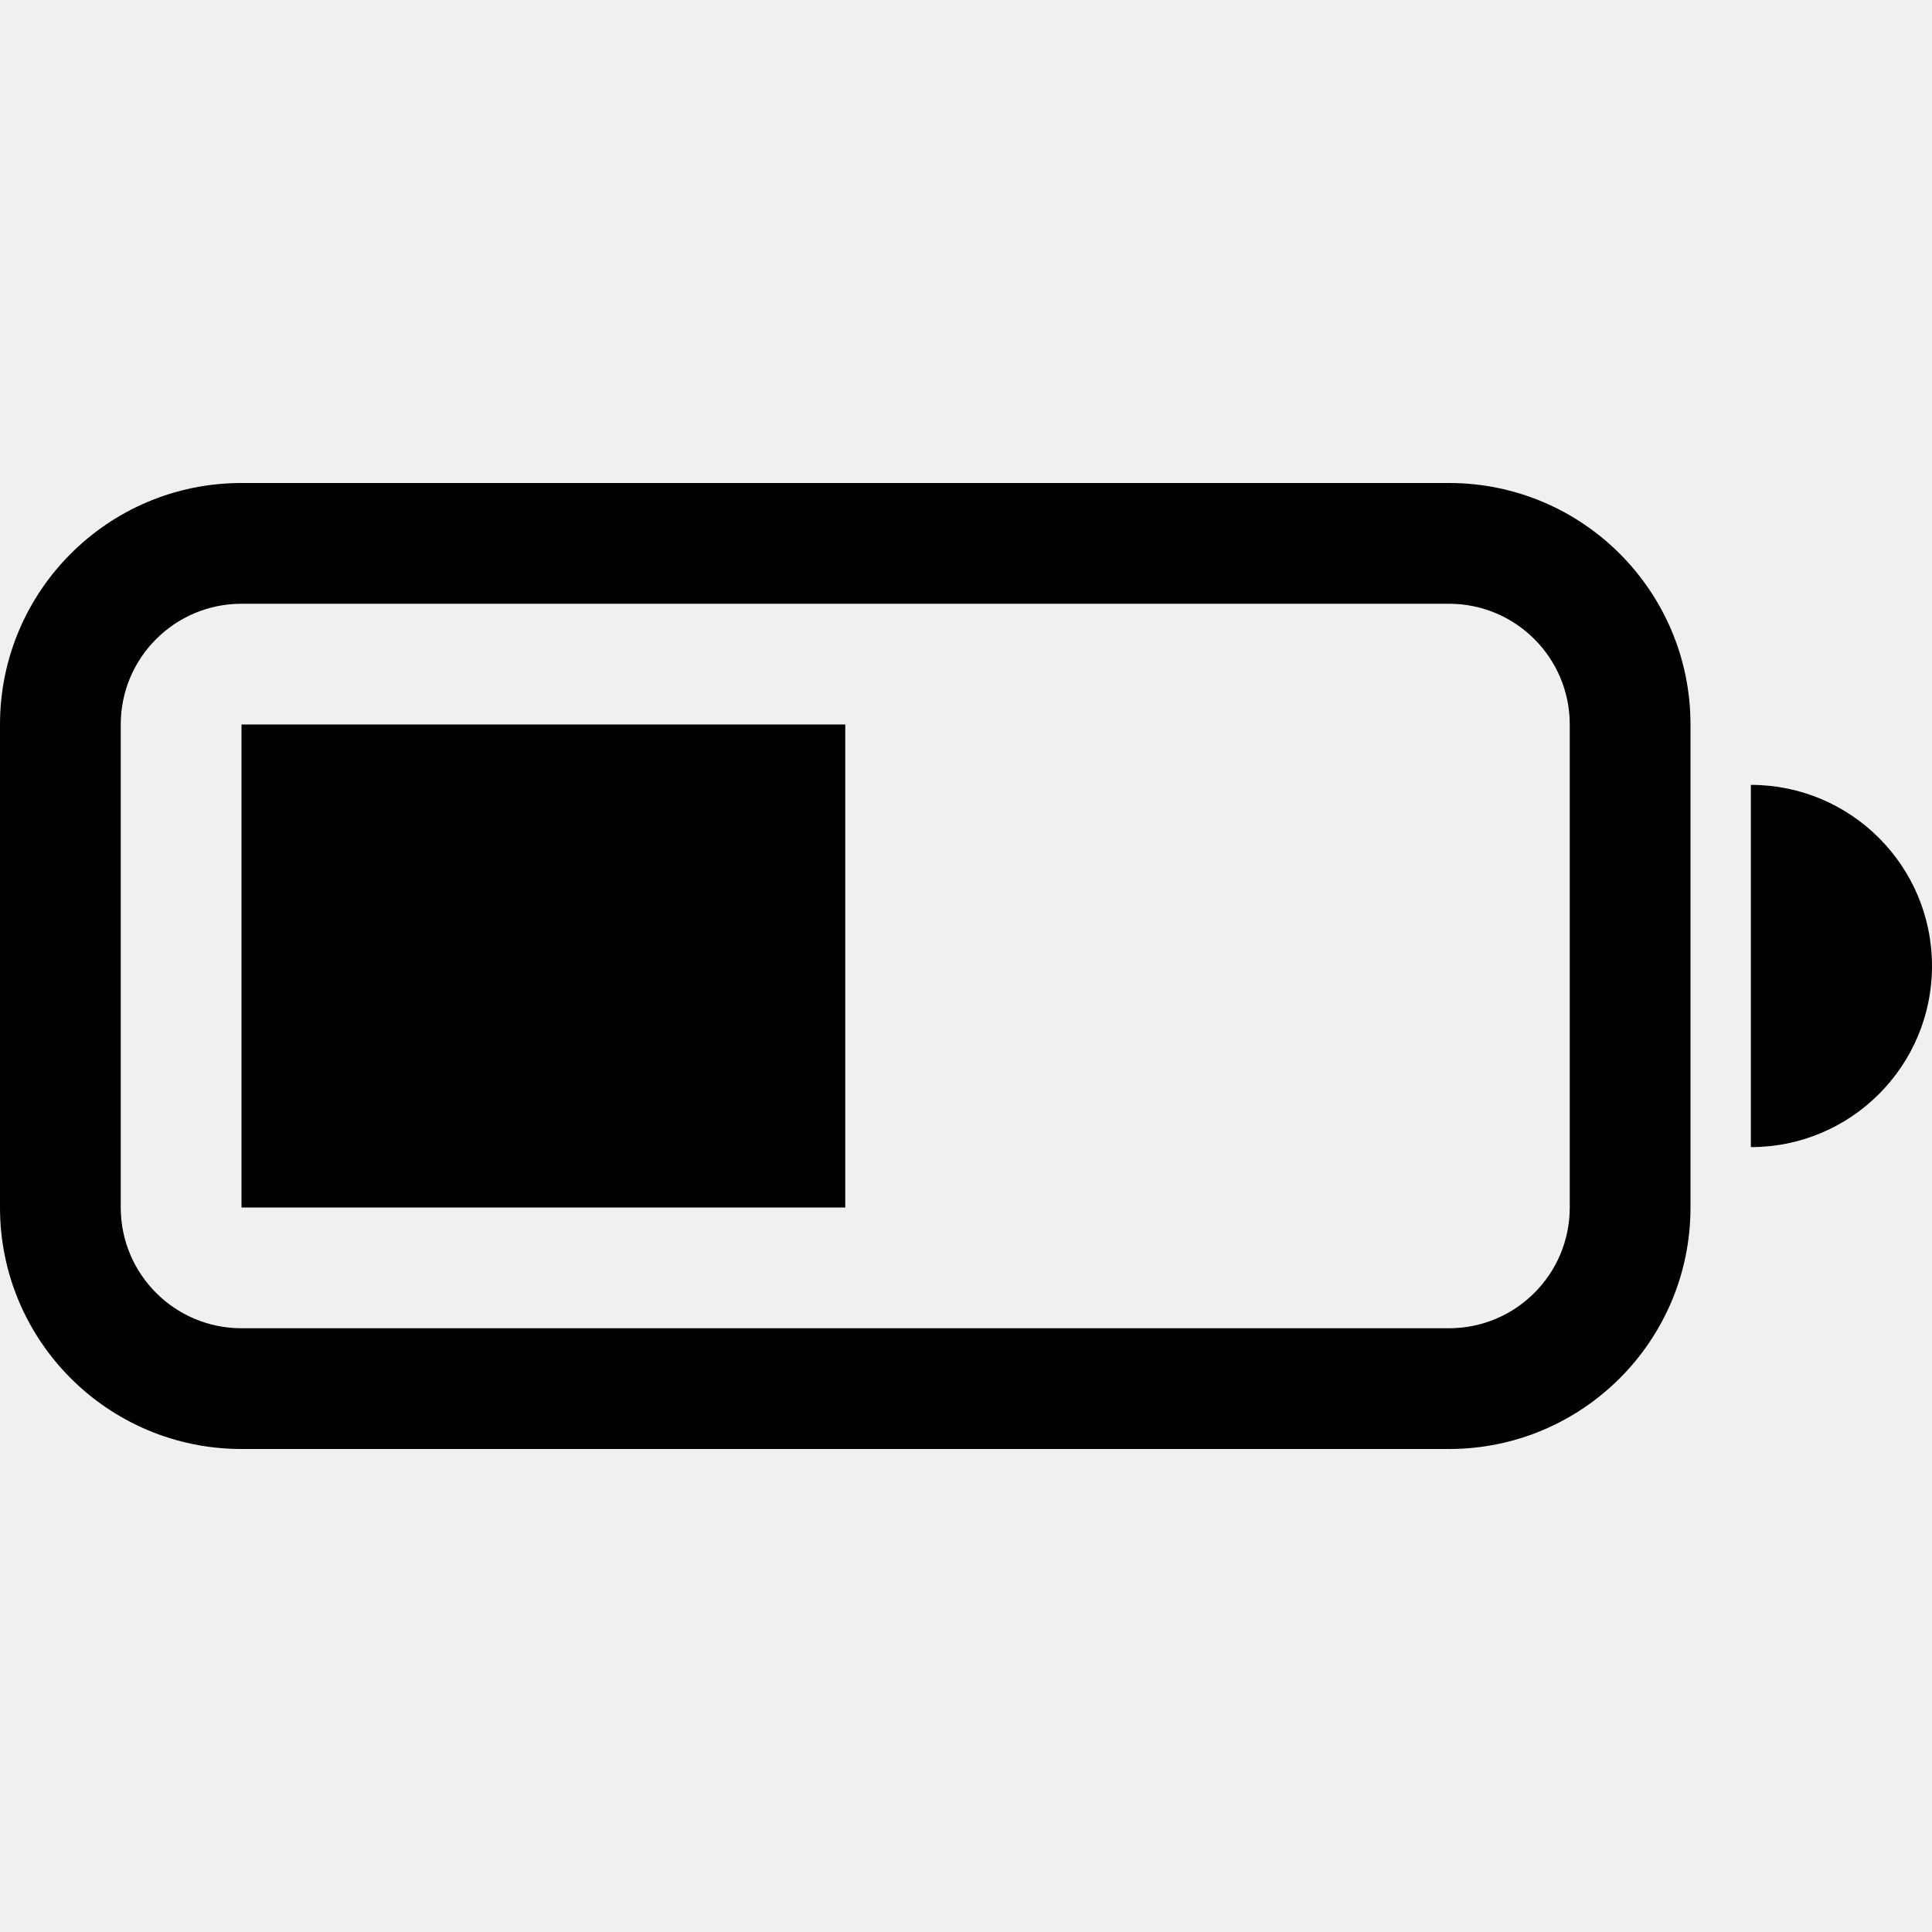
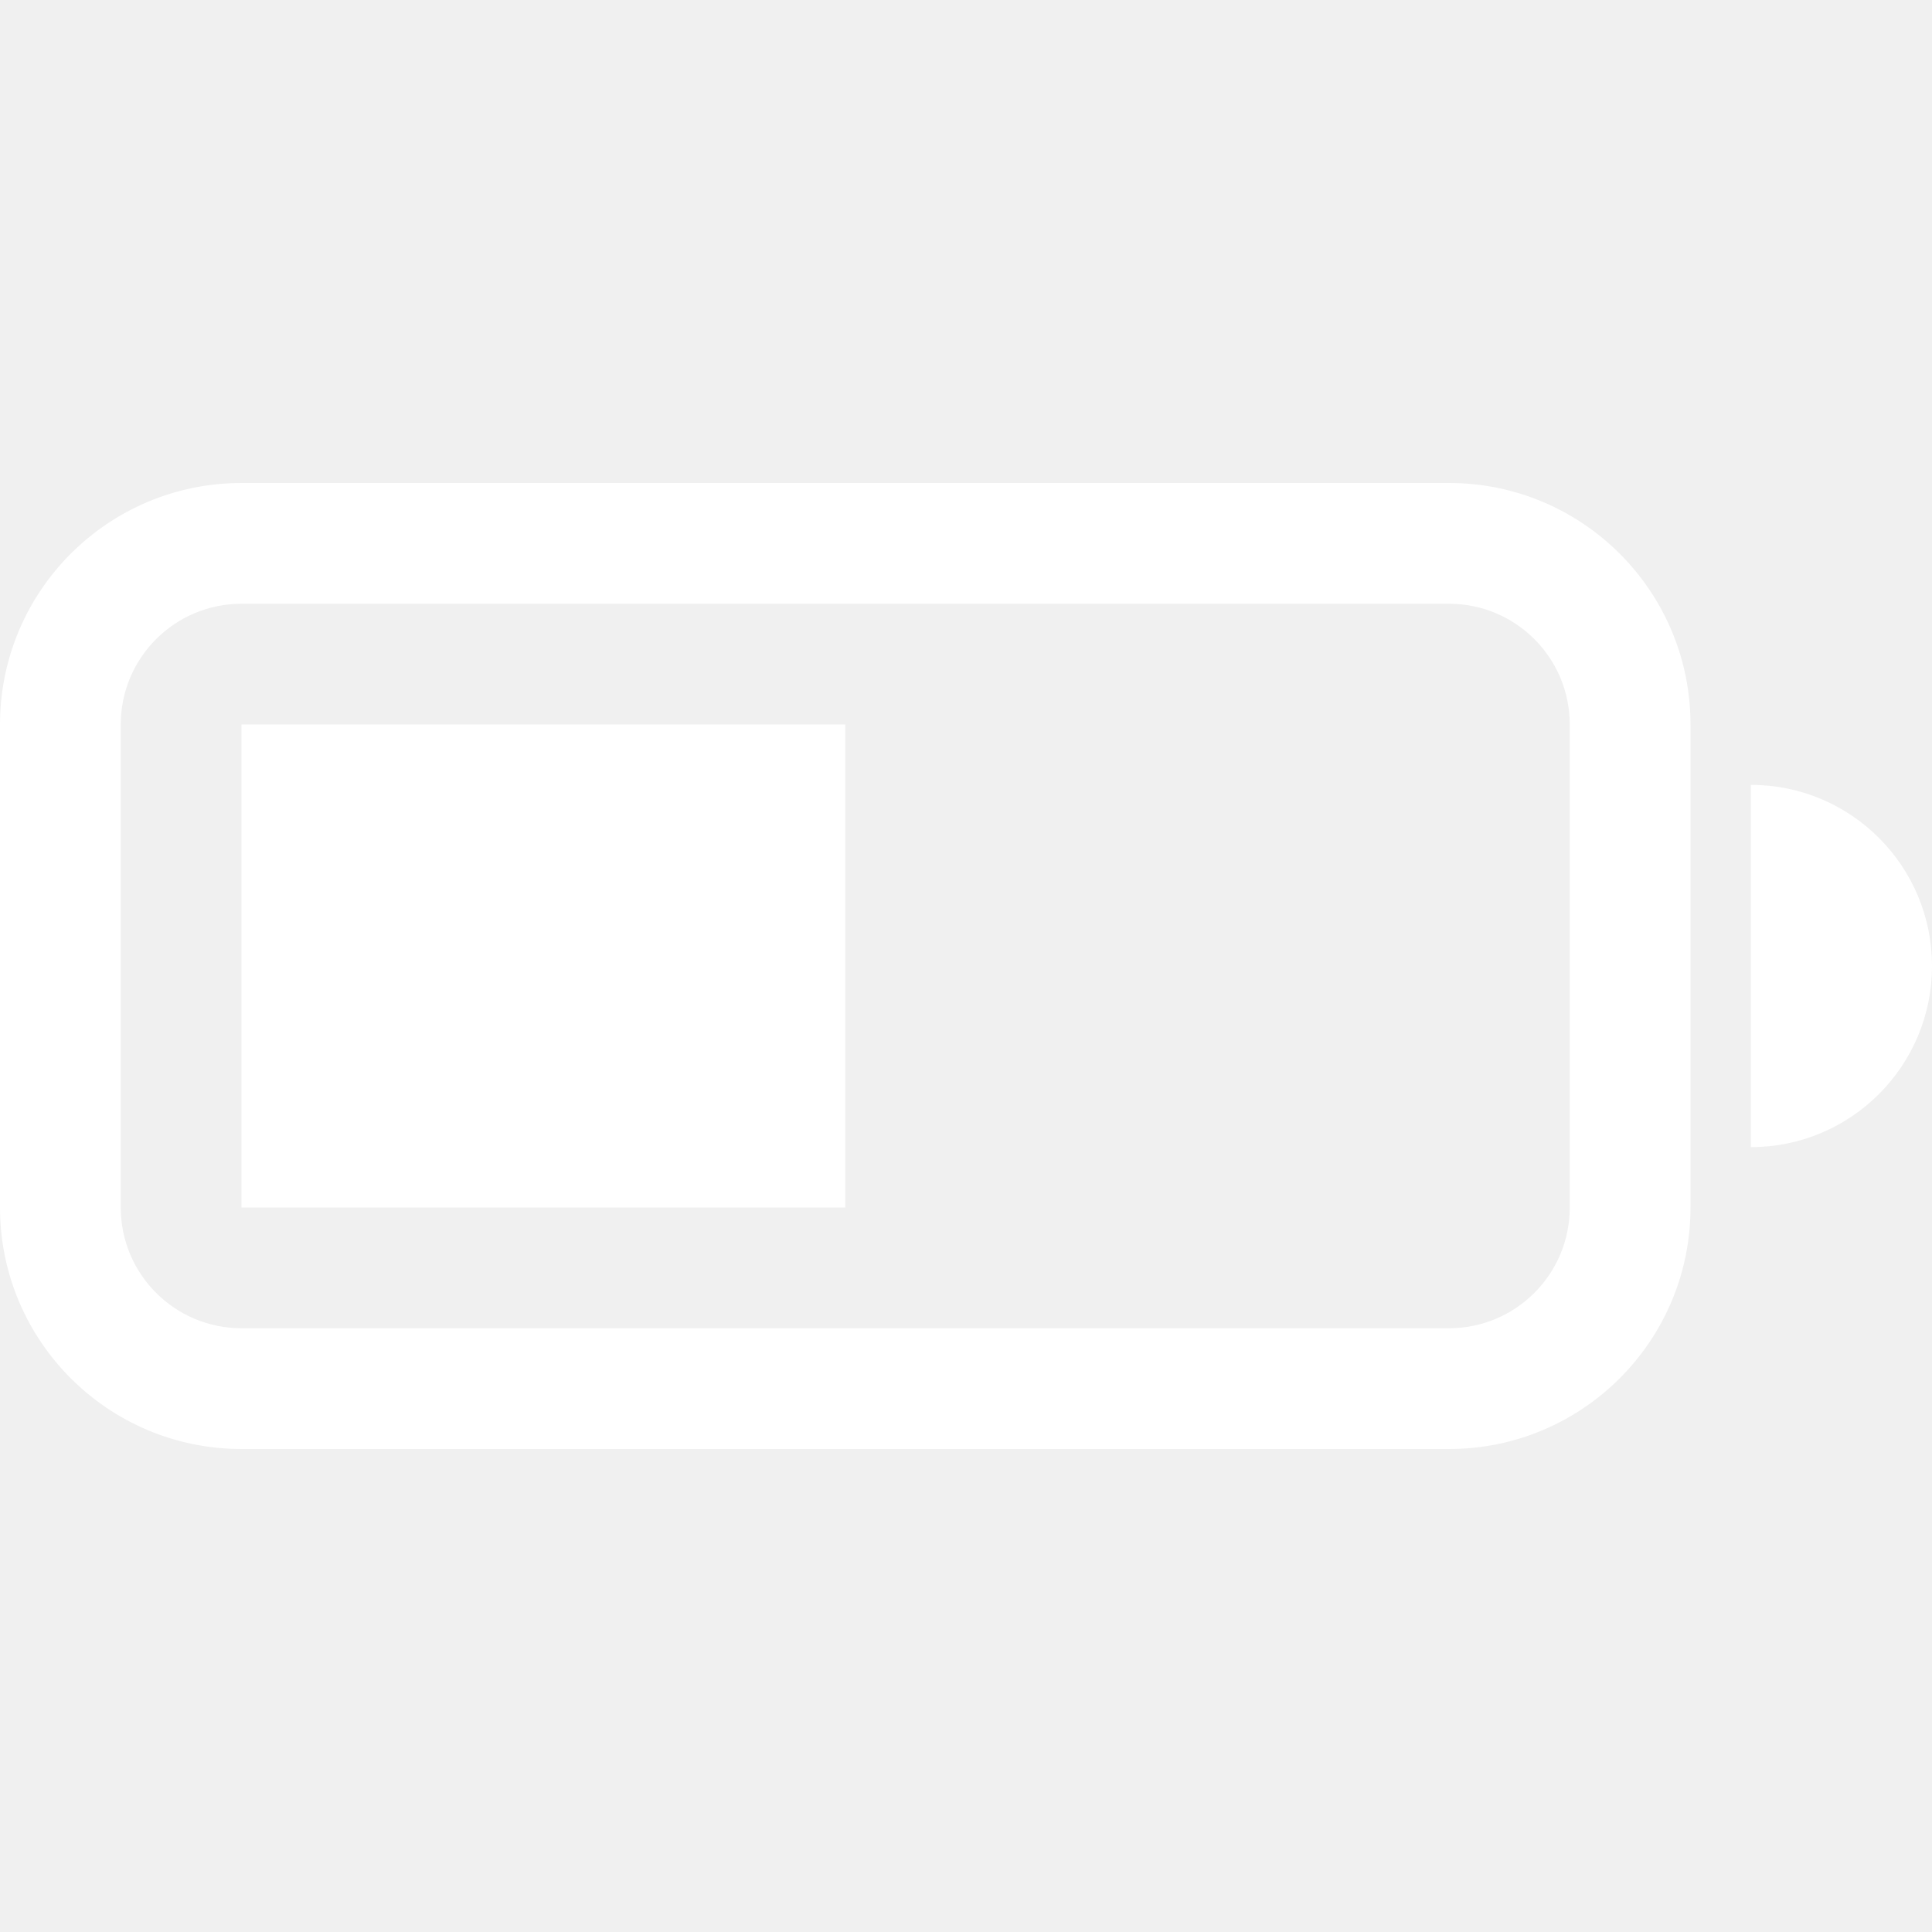
<svg xmlns="http://www.w3.org/2000/svg" width="45" height="45" fill="currentColor" class="bi bi-battery-half" viewBox="0 0 16 16">
-   <path d="M2 6h5v4H2z" />
-   <path d="M2 4a2 2 0 0 0-2 2v4a2 2 0 0 0 2 2h10a2 2 0 0 0 2-2V6a2 2 0 0 0-2-2zm10 1a1 1 0 0 1 1 1v4a1 1 0 0 1-1 1H2a1 1 0 0 1-1-1V6a1 1 0 0 1 1-1zm4 3a1.5 1.5 0 0 1-1.5 1.5v-3A1.5 1.5 0 0 1 16 8" />
+   <path d="M2 6h5v4H2z" fill="#FFFFFF" />
+   <path d="M2 4a2 2 0 0 0-2 2v4a2 2 0 0 0 2 2h10a2 2 0 0 0 2-2V6a2 2 0 0 0-2-2zm10 1a1 1 0 0 1 1 1v4a1 1 0 0 1-1 1H2a1 1 0 0 1-1-1V6a1 1 0 0 1 1-1zm4 3a1.5 1.5 0 0 1-1.5 1.5v-3A1.5 1.5 0 0 1 16 8" fill="#FFFFFF" />
</svg>
